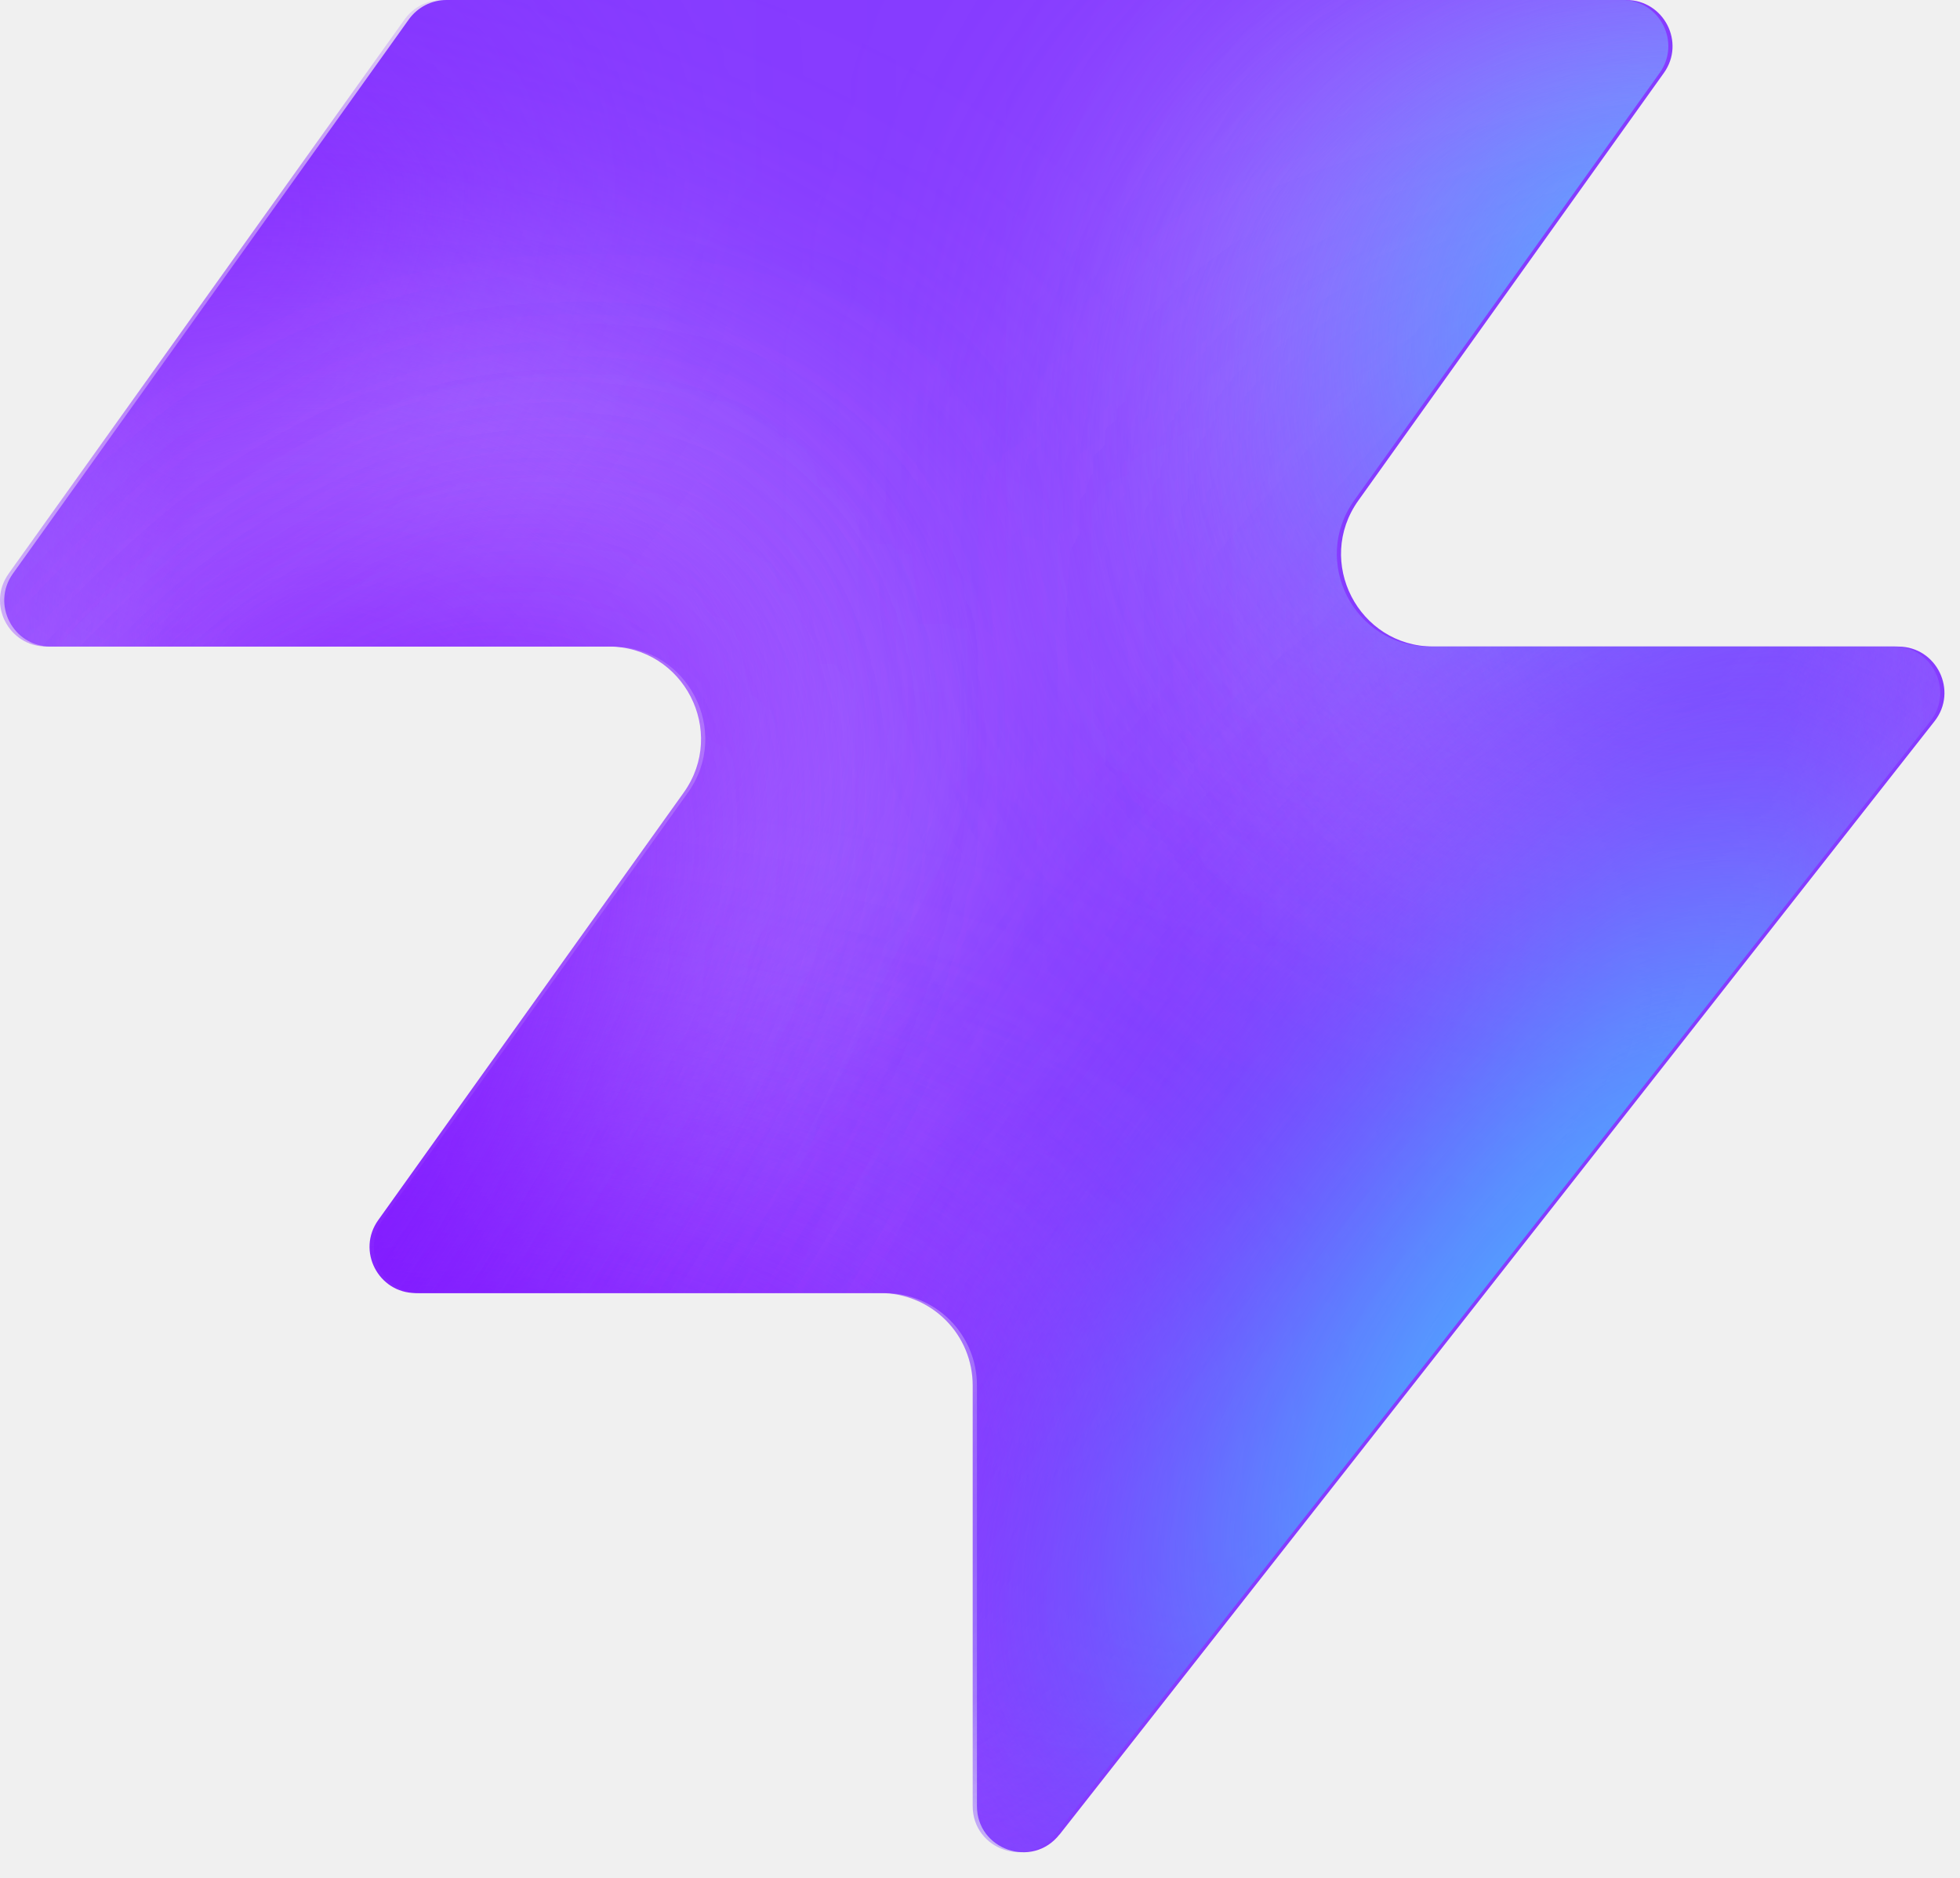
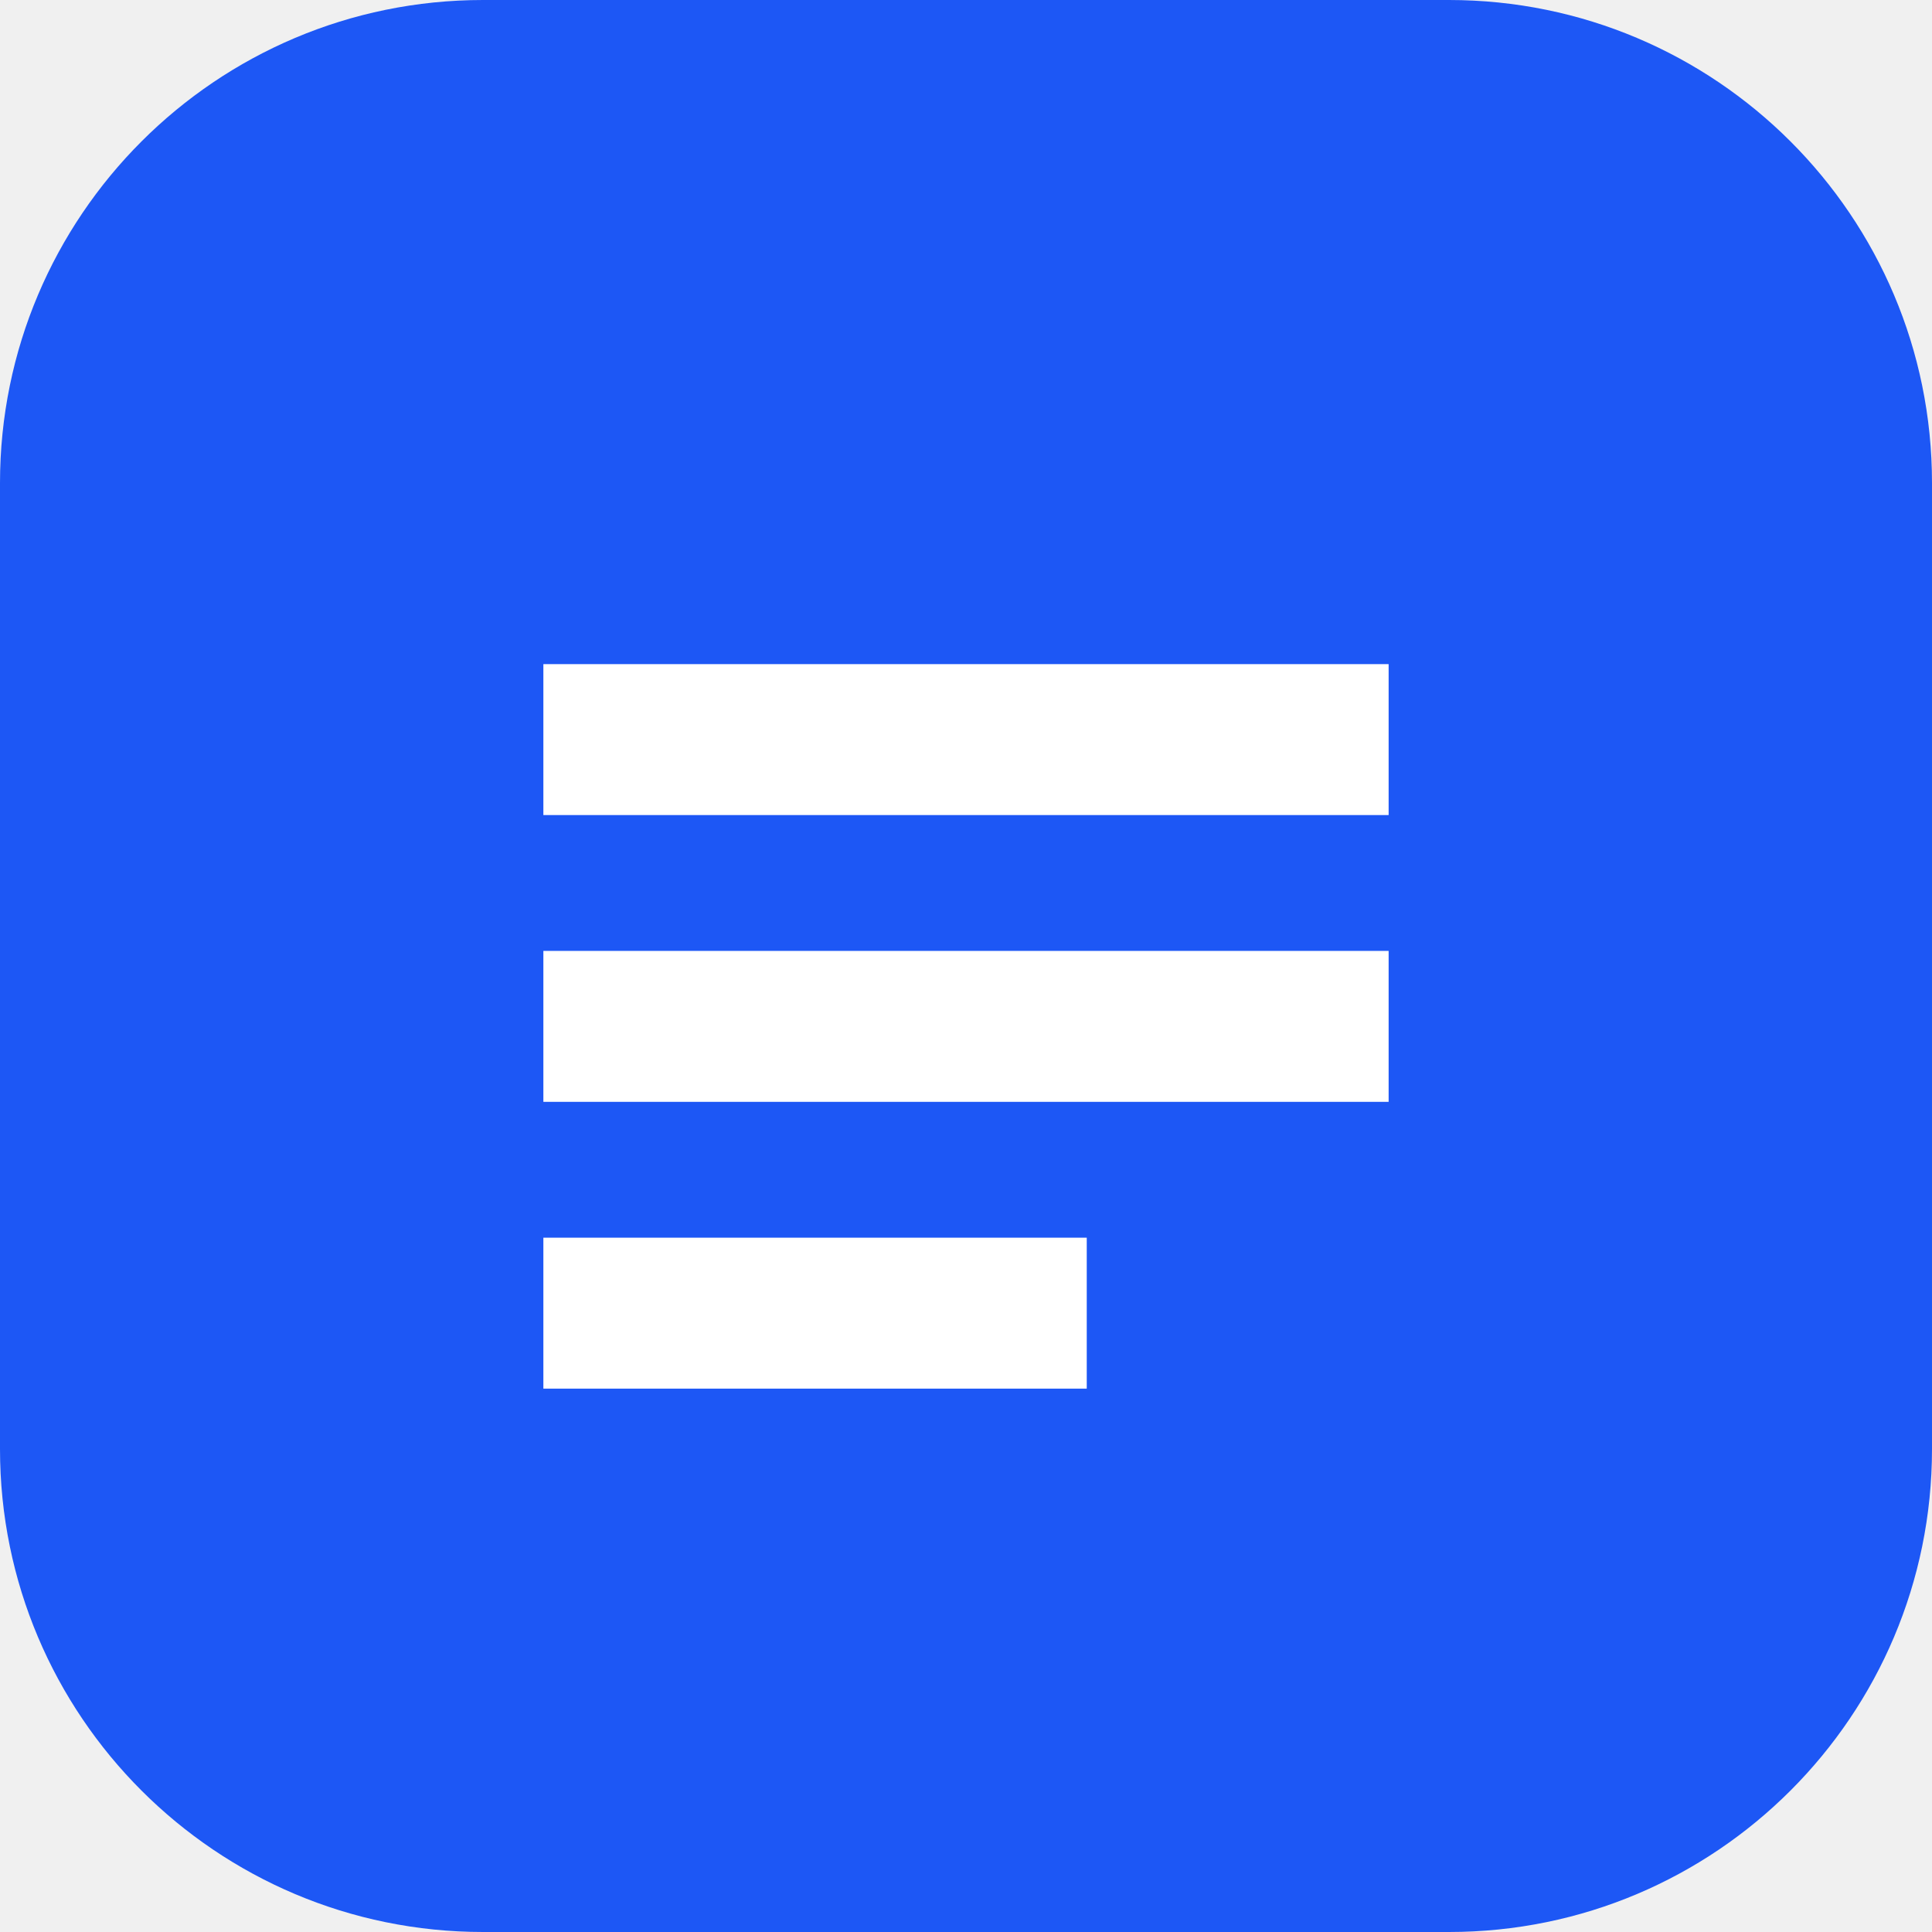
- <svg xmlns="http://www.w3.org/2000/svg" width="48" height="46" fill="none" viewBox="0 0 48 46">
-   <path fill="#863bff" d="M25.946 44.938c-.664.845-2.021.375-2.021-.698V33.937a2.26 2.26 0 0 0-2.262-2.262H10.287c-.92 0-1.456-1.04-.92-1.788l7.48-10.471c1.07-1.497 0-3.578-1.842-3.578H1.237c-.92 0-1.456-1.04-.92-1.788L10.013.474c.214-.297.556-.474.92-.474h28.894c.92 0 1.456 1.04.92 1.788l-7.48 10.471c-1.07 1.498 0 3.579 1.842 3.579h11.377c.943 0 1.473 1.088.89 1.83L25.947 44.94z" style="fill:#863bff;fill:color(display-p3 .525 .23 1);fill-opacity:1" />
-   <mask id="a" width="48" height="46" x="0" y="0" maskUnits="userSpaceOnUse" style="mask-type:alpha">
-     <path fill="#000" d="M25.842 44.938c-.664.844-2.021.375-2.021-.698V33.937a2.26 2.26 0 0 0-2.262-2.262H10.183c-.92 0-1.456-1.04-.92-1.788l7.48-10.471c1.07-1.498 0-3.579-1.842-3.579H1.133c-.92 0-1.456-1.04-.92-1.787L9.91.473c.214-.297.556-.474.92-.474h28.894c.92 0 1.456 1.04.92 1.788l-7.48 10.471c-1.07 1.498 0 3.578 1.842 3.578h11.377c.943 0 1.473 1.088.89 1.832L25.843 44.94z" style="fill:#000;fill-opacity:1" />
-   </mask>
-   <g mask="url(#a)">
-     <g filter="url(#b)">
-       <ellipse cx="5.508" cy="14.704" fill="#ede6ff" rx="5.508" ry="14.704" style="fill:#ede6ff;fill:color(display-p3 .927 .903 1);fill-opacity:1" transform="matrix(.00324 1 1 -.00324 -4.47 31.516)" />
-     </g>
-     <g filter="url(#c)">
-       <ellipse cx="10.399" cy="29.851" fill="#ede6ff" rx="10.399" ry="29.851" style="fill:#ede6ff;fill:color(display-p3 .927 .903 1);fill-opacity:1" transform="matrix(.00324 1 1 -.00324 -39.328 7.883)" />
-     </g>
-     <g filter="url(#d)">
-       <ellipse cx="5.508" cy="30.487" fill="#7e14ff" rx="5.508" ry="30.487" style="fill:#7e14ff;fill:color(display-p3 .492 .077 1);fill-opacity:1" transform="rotate(89.814 -25.913 -14.639)scale(1 -1)" />
-     </g>
-     <g filter="url(#e)">
-       <ellipse cx="5.508" cy="30.599" fill="#7e14ff" rx="5.508" ry="30.599" style="fill:#7e14ff;fill:color(display-p3 .492 .077 1);fill-opacity:1" transform="rotate(89.814 -32.644 -3.334)scale(1 -1)" />
-     </g>
-     <g filter="url(#f)">
-       <ellipse cx="5.508" cy="30.599" fill="#7e14ff" rx="5.508" ry="30.599" style="fill:#7e14ff;fill:color(display-p3 .492 .077 1);fill-opacity:1" transform="matrix(.00324 1 1 -.00324 -34.34 30.47)" />
-     </g>
-     <g filter="url(#g)">
-       <ellipse cx="14.072" cy="22.078" fill="#ede6ff" rx="14.072" ry="22.078" style="fill:#ede6ff;fill:color(display-p3 .927 .903 1);fill-opacity:1" transform="rotate(93.35 24.506 48.493)scale(-1 1)" />
-     </g>
-     <g filter="url(#h)">
-       <ellipse cx="3.47" cy="21.501" fill="#7e14ff" rx="3.47" ry="21.501" style="fill:#7e14ff;fill:color(display-p3 .492 .077 1);fill-opacity:1" transform="rotate(89.009 28.708 47.59)scale(-1 1)" />
-     </g>
-     <g filter="url(#i)">
-       <ellipse cx="3.47" cy="21.501" fill="#7e14ff" rx="3.47" ry="21.501" style="fill:#7e14ff;fill:color(display-p3 .492 .077 1);fill-opacity:1" transform="rotate(89.009 28.708 47.59)scale(-1 1)" />
-     </g>
-     <g filter="url(#j)">
-       <ellipse cx=".387" cy="8.972" fill="#7e14ff" rx="4.407" ry="29.108" style="fill:#7e14ff;fill:color(display-p3 .492 .077 1);fill-opacity:1" transform="rotate(39.51 .387 8.972)" />
-     </g>
-     <g filter="url(#k)">
-       <ellipse cx="47.523" cy="-6.092" fill="#7e14ff" rx="4.407" ry="29.108" style="fill:#7e14ff;fill:color(display-p3 .492 .077 1);fill-opacity:1" transform="rotate(37.892 47.523 -6.092)" />
-     </g>
-     <g filter="url(#l)">
-       <ellipse cx="41.412" cy="6.333" fill="#47bfff" rx="5.971" ry="9.665" style="fill:#47bfff;fill:color(display-p3 .28 .748 1);fill-opacity:1" transform="rotate(37.892 41.412 6.333)" />
-     </g>
-     <g filter="url(#m)">
-       <ellipse cx="-1.879" cy="38.332" fill="#7e14ff" rx="4.407" ry="29.108" style="fill:#7e14ff;fill:color(display-p3 .492 .077 1);fill-opacity:1" transform="rotate(37.892 -1.88 38.332)" />
-     </g>
-     <g filter="url(#n)">
-       <ellipse cx="-1.879" cy="38.332" fill="#7e14ff" rx="4.407" ry="29.108" style="fill:#7e14ff;fill:color(display-p3 .492 .077 1);fill-opacity:1" transform="rotate(37.892 -1.88 38.332)" />
-     </g>
-     <g filter="url(#o)">
-       <ellipse cx="35.651" cy="29.907" fill="#7e14ff" rx="4.407" ry="29.108" style="fill:#7e14ff;fill:color(display-p3 .492 .077 1);fill-opacity:1" transform="rotate(37.892 35.651 29.907)" />
-     </g>
-     <g filter="url(#p)">
-       <ellipse cx="38.418" cy="32.4" fill="#47bfff" rx="5.971" ry="15.297" style="fill:#47bfff;fill:color(display-p3 .28 .748 1);fill-opacity:1" transform="rotate(37.892 38.418 32.4)" />
-     </g>
-   </g>
-   <defs>
-     <filter id="b" width="60.045" height="41.654" x="-19.77" y="16.149" color-interpolation-filters="sRGB" filterUnits="userSpaceOnUse">
-       <feFlood flood-opacity="0" result="BackgroundImageFix" />
-       <feBlend in="SourceGraphic" in2="BackgroundImageFix" result="shape" />
-       <feGaussianBlur result="effect1_foregroundBlur_2002_17158" stdDeviation="7.659" />
-     </filter>
-     <filter id="c" width="90.34" height="51.437" x="-54.613" y="-7.533" color-interpolation-filters="sRGB" filterUnits="userSpaceOnUse">
-       <feFlood flood-opacity="0" result="BackgroundImageFix" />
-       <feBlend in="SourceGraphic" in2="BackgroundImageFix" result="shape" />
-       <feGaussianBlur result="effect1_foregroundBlur_2002_17158" stdDeviation="7.659" />
-     </filter>
-     <filter id="d" width="79.355" height="29.4" x="-49.64" y="2.03" color-interpolation-filters="sRGB" filterUnits="userSpaceOnUse">
-       <feFlood flood-opacity="0" result="BackgroundImageFix" />
-       <feBlend in="SourceGraphic" in2="BackgroundImageFix" result="shape" />
-       <feGaussianBlur result="effect1_foregroundBlur_2002_17158" stdDeviation="4.596" />
-     </filter>
-     <filter id="e" width="79.579" height="29.4" x="-45.045" y="20.029" color-interpolation-filters="sRGB" filterUnits="userSpaceOnUse">
-       <feFlood flood-opacity="0" result="BackgroundImageFix" />
-       <feBlend in="SourceGraphic" in2="BackgroundImageFix" result="shape" />
-       <feGaussianBlur result="effect1_foregroundBlur_2002_17158" stdDeviation="4.596" />
-     </filter>
-     <filter id="f" width="79.579" height="29.4" x="-43.513" y="21.178" color-interpolation-filters="sRGB" filterUnits="userSpaceOnUse">
-       <feFlood flood-opacity="0" result="BackgroundImageFix" />
-       <feBlend in="SourceGraphic" in2="BackgroundImageFix" result="shape" />
-       <feGaussianBlur result="effect1_foregroundBlur_2002_17158" stdDeviation="4.596" />
-     </filter>
-     <filter id="g" width="74.749" height="58.852" x="15.756" y="-17.901" color-interpolation-filters="sRGB" filterUnits="userSpaceOnUse">
-       <feFlood flood-opacity="0" result="BackgroundImageFix" />
-       <feBlend in="SourceGraphic" in2="BackgroundImageFix" result="shape" />
-       <feGaussianBlur result="effect1_foregroundBlur_2002_17158" stdDeviation="7.659" />
-     </filter>
-     <filter id="h" width="61.377" height="25.362" x="23.548" y="2.284" color-interpolation-filters="sRGB" filterUnits="userSpaceOnUse">
-       <feFlood flood-opacity="0" result="BackgroundImageFix" />
-       <feBlend in="SourceGraphic" in2="BackgroundImageFix" result="shape" />
-       <feGaussianBlur result="effect1_foregroundBlur_2002_17158" stdDeviation="4.596" />
-     </filter>
-     <filter id="i" width="61.377" height="25.362" x="23.548" y="2.284" color-interpolation-filters="sRGB" filterUnits="userSpaceOnUse">
-       <feFlood flood-opacity="0" result="BackgroundImageFix" />
-       <feBlend in="SourceGraphic" in2="BackgroundImageFix" result="shape" />
-       <feGaussianBlur result="effect1_foregroundBlur_2002_17158" stdDeviation="4.596" />
-     </filter>
-     <filter id="j" width="56.045" height="63.649" x="-27.636" y="-22.853" color-interpolation-filters="sRGB" filterUnits="userSpaceOnUse">
-       <feFlood flood-opacity="0" result="BackgroundImageFix" />
-       <feBlend in="SourceGraphic" in2="BackgroundImageFix" result="shape" />
-       <feGaussianBlur result="effect1_foregroundBlur_2002_17158" stdDeviation="4.596" />
-     </filter>
-     <filter id="k" width="54.814" height="64.646" x="20.116" y="-38.415" color-interpolation-filters="sRGB" filterUnits="userSpaceOnUse">
-       <feFlood flood-opacity="0" result="BackgroundImageFix" />
-       <feBlend in="SourceGraphic" in2="BackgroundImageFix" result="shape" />
-       <feGaussianBlur result="effect1_foregroundBlur_2002_17158" stdDeviation="4.596" />
-     </filter>
-     <filter id="l" width="33.541" height="35.313" x="24.641" y="-11.323" color-interpolation-filters="sRGB" filterUnits="userSpaceOnUse">
-       <feFlood flood-opacity="0" result="BackgroundImageFix" />
-       <feBlend in="SourceGraphic" in2="BackgroundImageFix" result="shape" />
-       <feGaussianBlur result="effect1_foregroundBlur_2002_17158" stdDeviation="4.596" />
-     </filter>
-     <filter id="m" width="54.814" height="64.646" x="-29.286" y="6.009" color-interpolation-filters="sRGB" filterUnits="userSpaceOnUse">
-       <feFlood flood-opacity="0" result="BackgroundImageFix" />
-       <feBlend in="SourceGraphic" in2="BackgroundImageFix" result="shape" />
-       <feGaussianBlur result="effect1_foregroundBlur_2002_17158" stdDeviation="4.596" />
-     </filter>
-     <filter id="n" width="54.814" height="64.646" x="-29.286" y="6.009" color-interpolation-filters="sRGB" filterUnits="userSpaceOnUse">
-       <feFlood flood-opacity="0" result="BackgroundImageFix" />
-       <feBlend in="SourceGraphic" in2="BackgroundImageFix" result="shape" />
-       <feGaussianBlur result="effect1_foregroundBlur_2002_17158" stdDeviation="4.596" />
-     </filter>
-     <filter id="o" width="54.814" height="64.646" x="8.244" y="-2.416" color-interpolation-filters="sRGB" filterUnits="userSpaceOnUse">
-       <feFlood flood-opacity="0" result="BackgroundImageFix" />
-       <feBlend in="SourceGraphic" in2="BackgroundImageFix" result="shape" />
-       <feGaussianBlur result="effect1_foregroundBlur_2002_17158" stdDeviation="4.596" />
-     </filter>
-     <filter id="p" width="39.409" height="43.623" x="18.713" y="10.588" color-interpolation-filters="sRGB" filterUnits="userSpaceOnUse">
-       <feFlood flood-opacity="0" result="BackgroundImageFix" />
-       <feBlend in="SourceGraphic" in2="BackgroundImageFix" result="shape" />
-       <feGaussianBlur result="effect1_foregroundBlur_2002_17158" stdDeviation="4.596" />
-     </filter>
-   </defs>
+ <svg xmlns="http://www.w3.org/2000/svg" viewBox="0 0 32 32">
+   <rect width="32" height="32" rx="8" fill="#1d57f5" />
+   <path d="M9 11h14v2.5H9zM9 15.75h14v2.5H9zM9 20.5h9V23H9z" fill="#fff" />
</svg>
